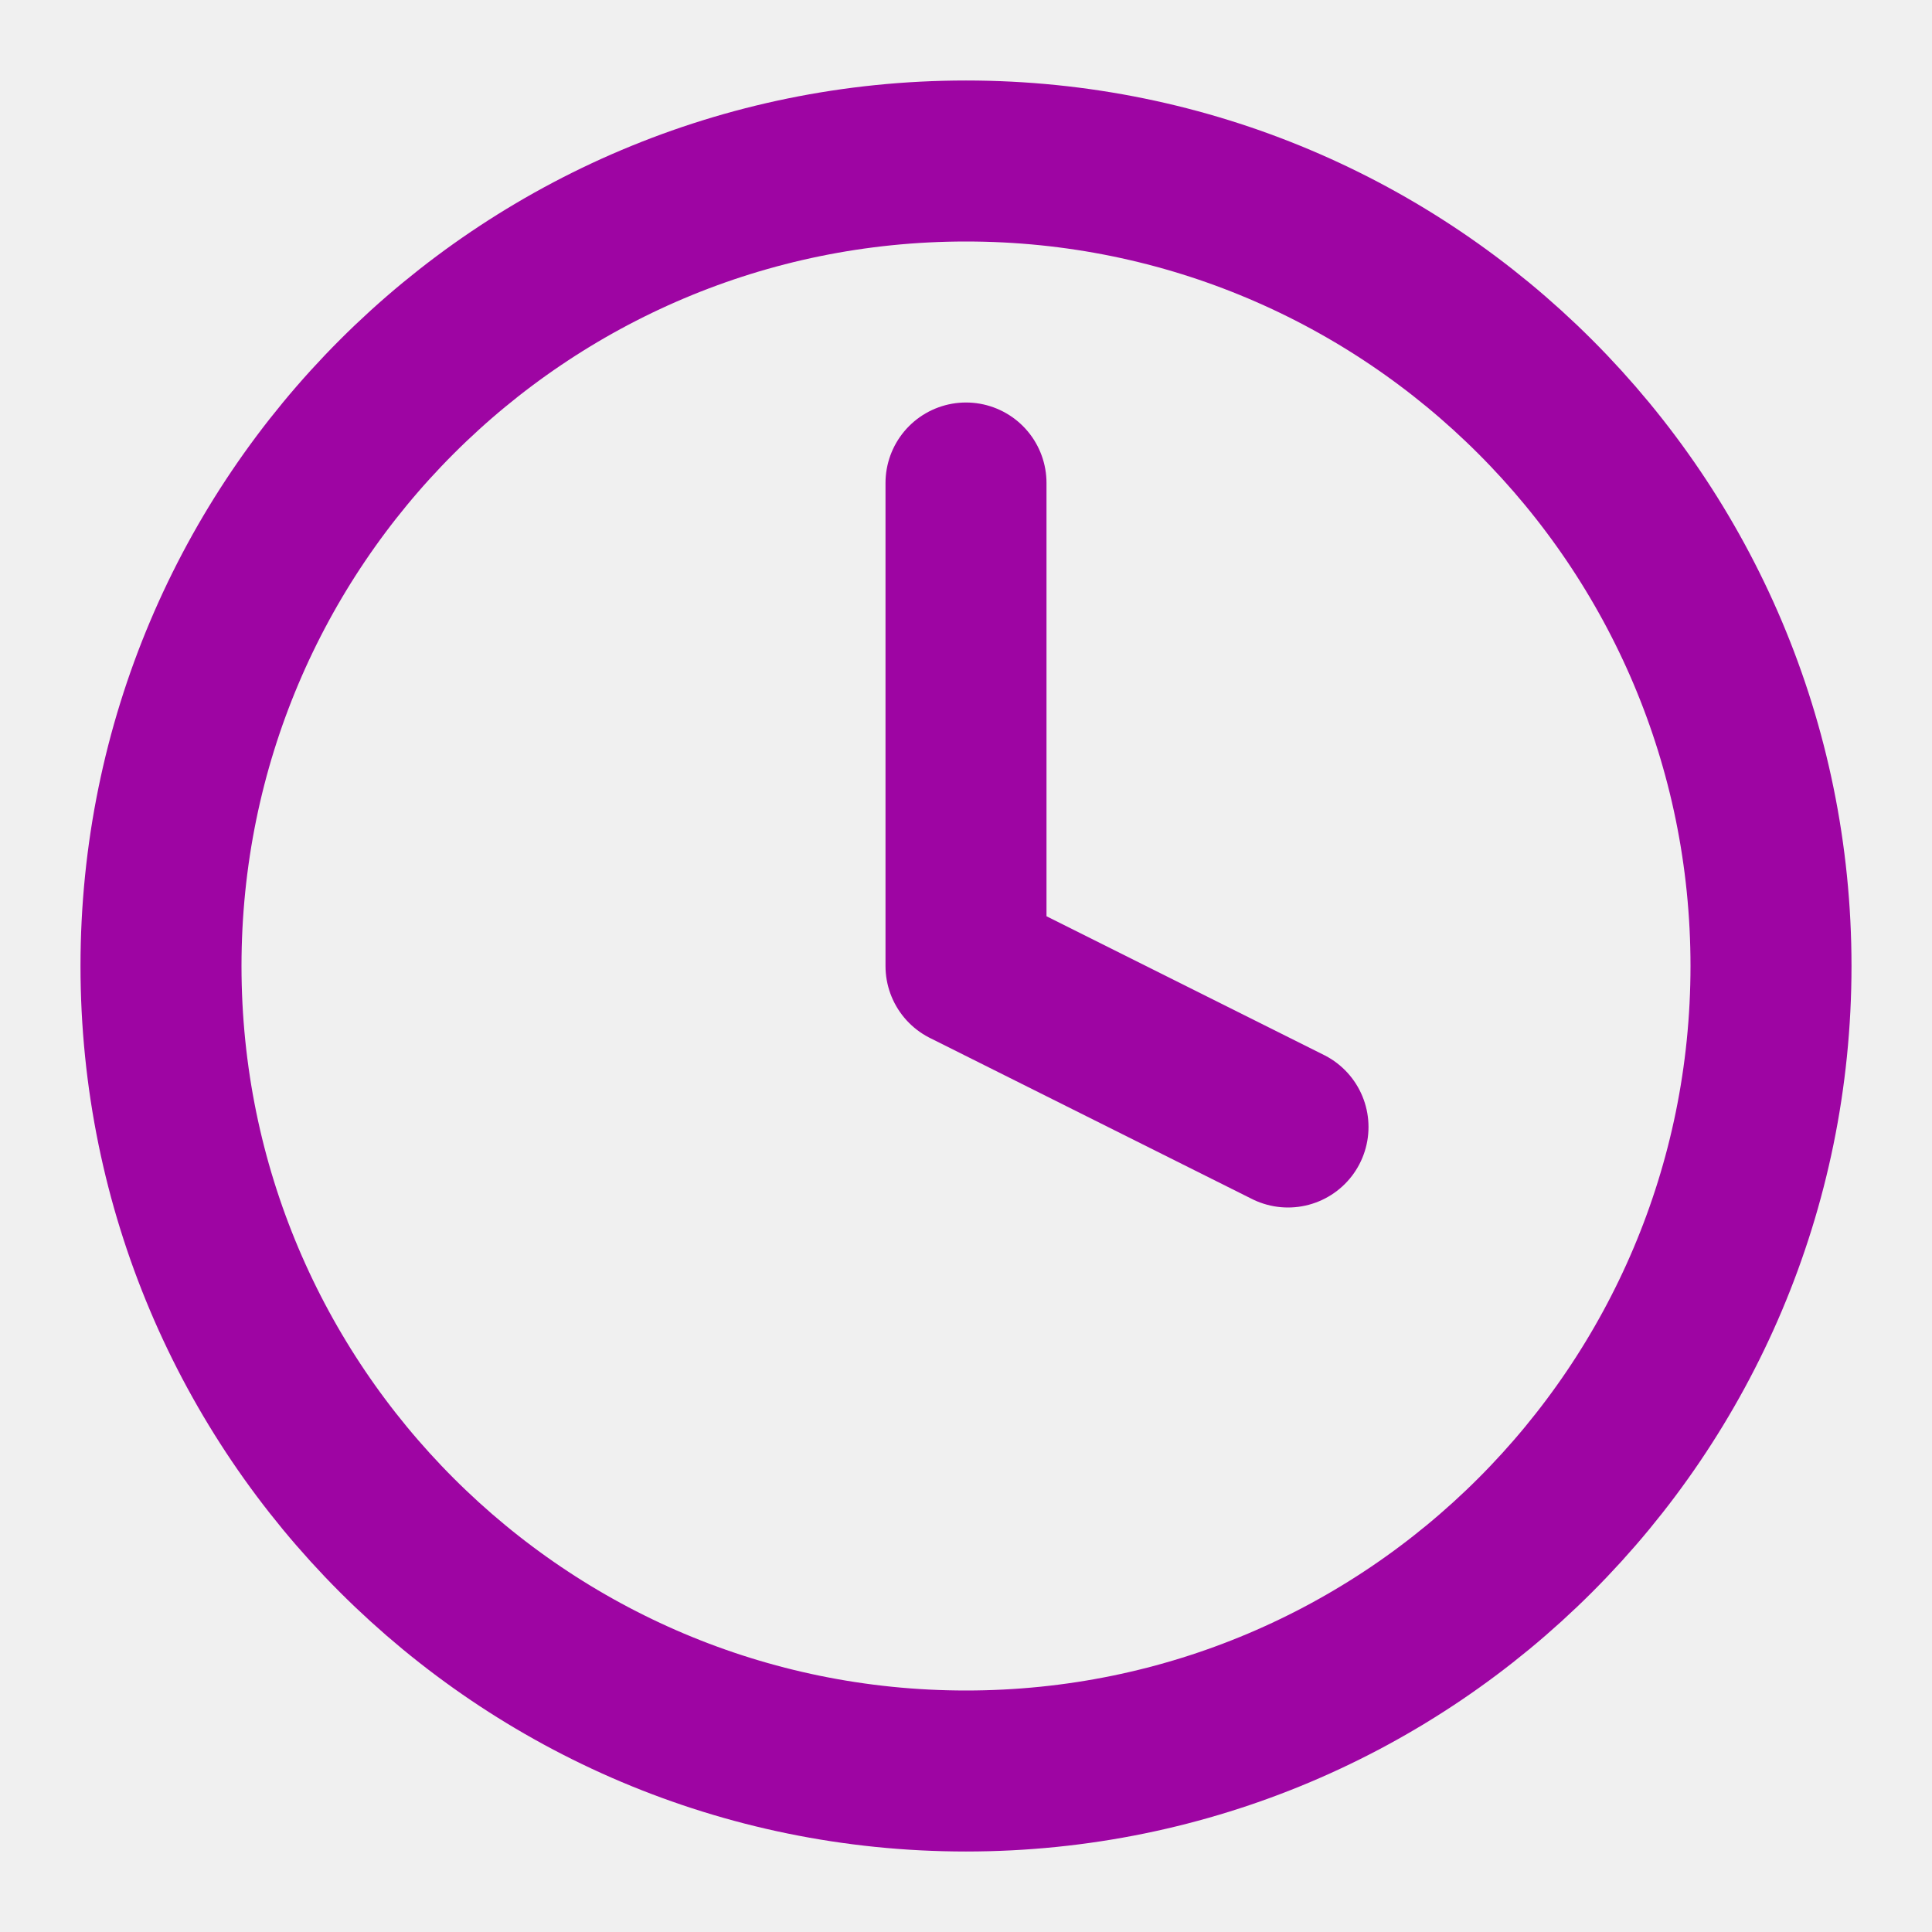
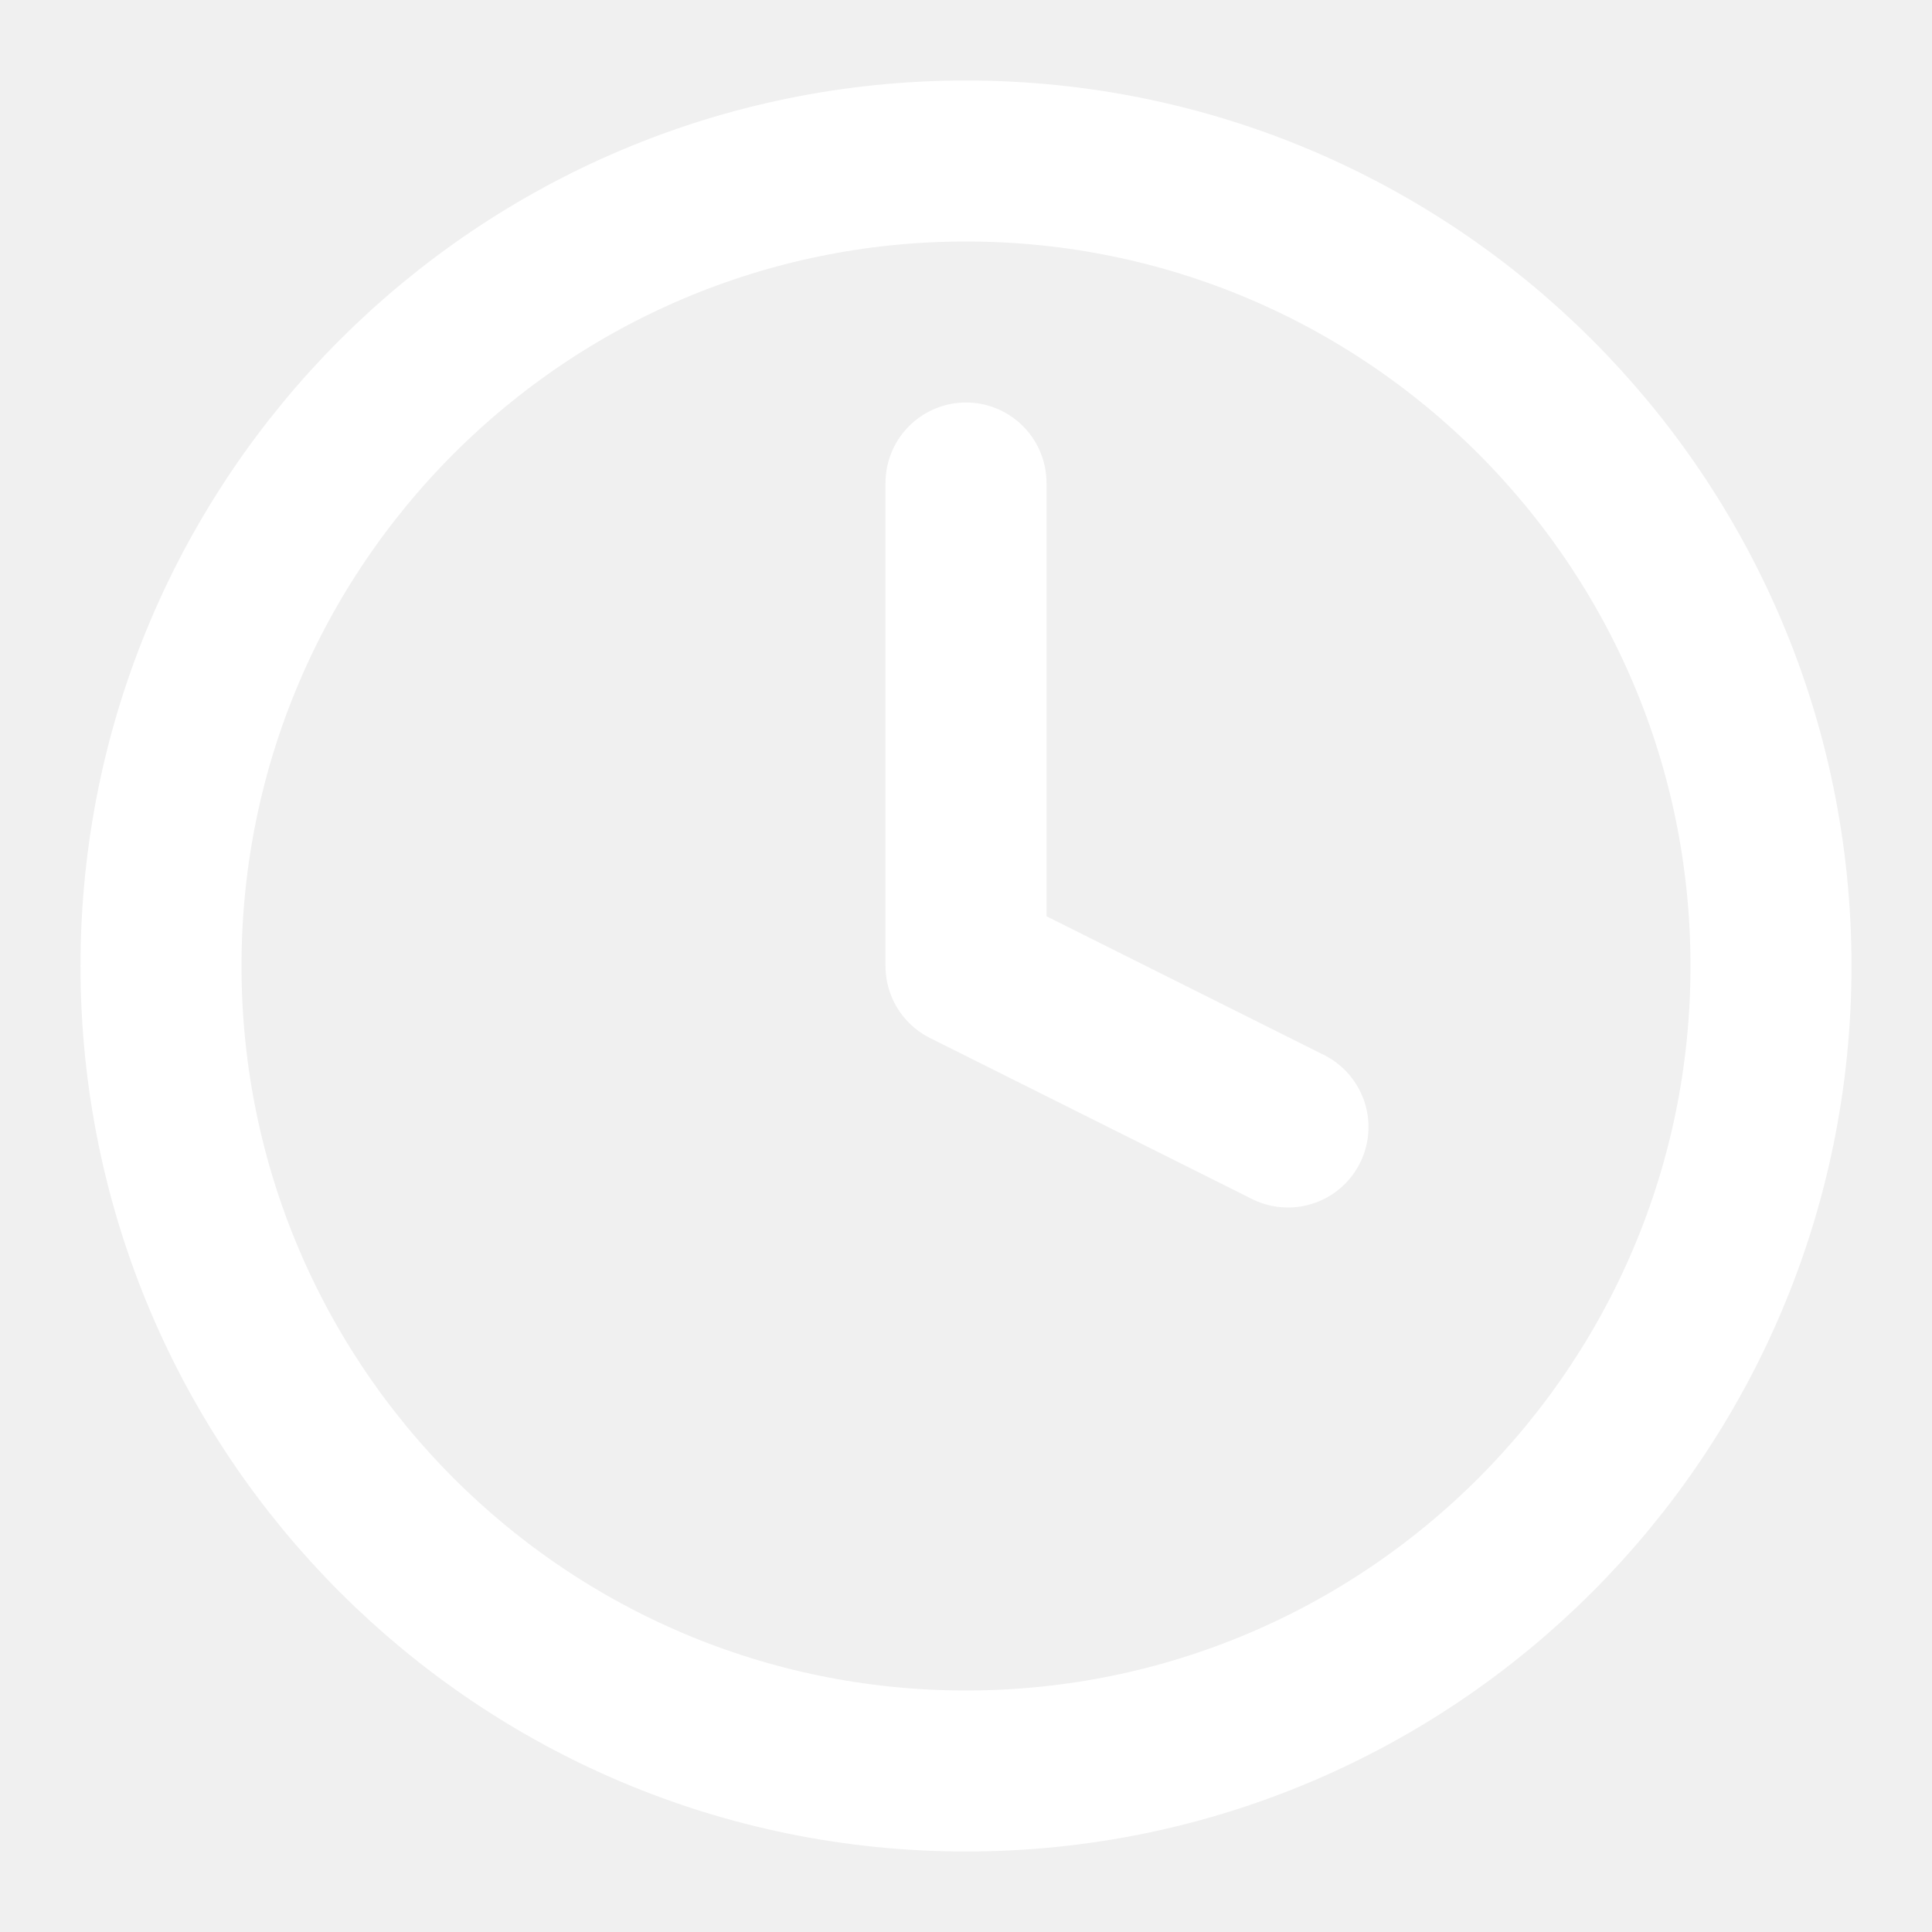
- <svg xmlns="http://www.w3.org/2000/svg" width="100" height="100" viewBox="0 0 24 24" fill="none" stroke="#9E05A3" stroke-width="2" stroke-linecap="round" stroke-linejoin="round" class="feather feather-clock">
+ <svg xmlns="http://www.w3.org/2000/svg" width="100" height="100" viewBox="0 0 24 24" fill="none" stroke="#ffffff" stroke-width="2" stroke-linecap="round" stroke-linejoin="round" class="feather feather-clock">
  <circle cx="12" cy="12" r="10" />
  <polyline points="12 6 12 12 16 14" />
</svg>
